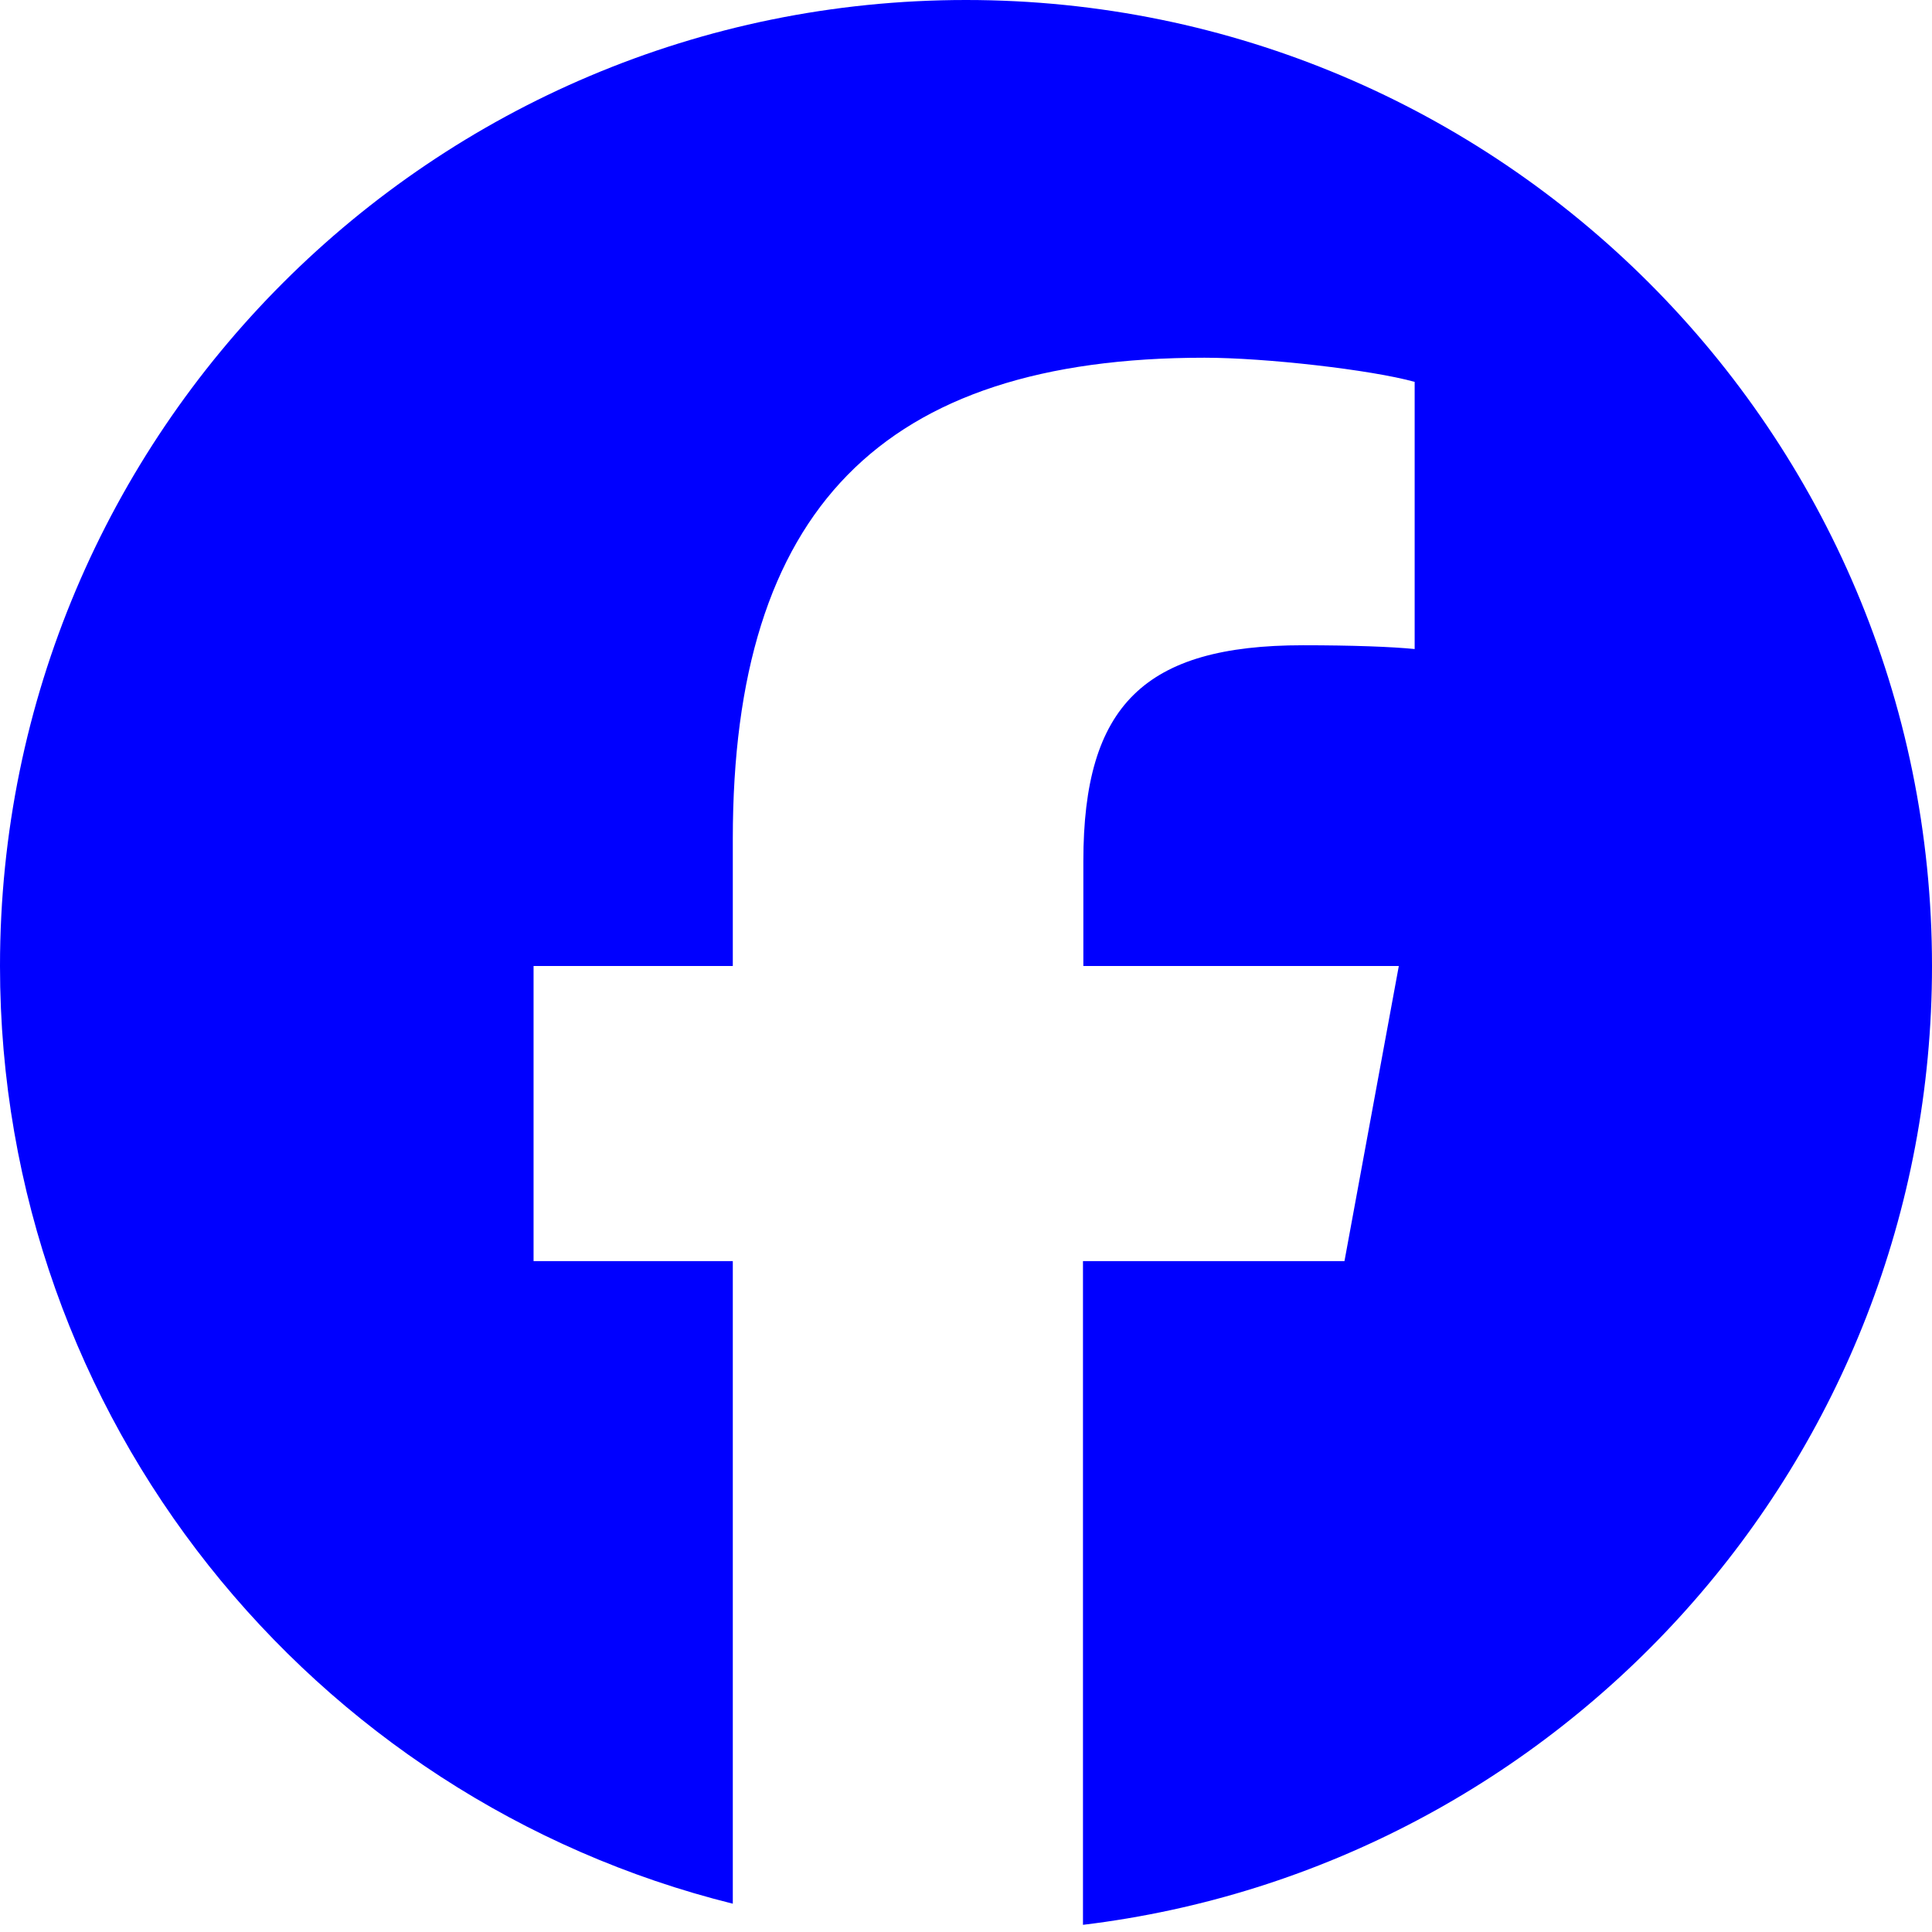
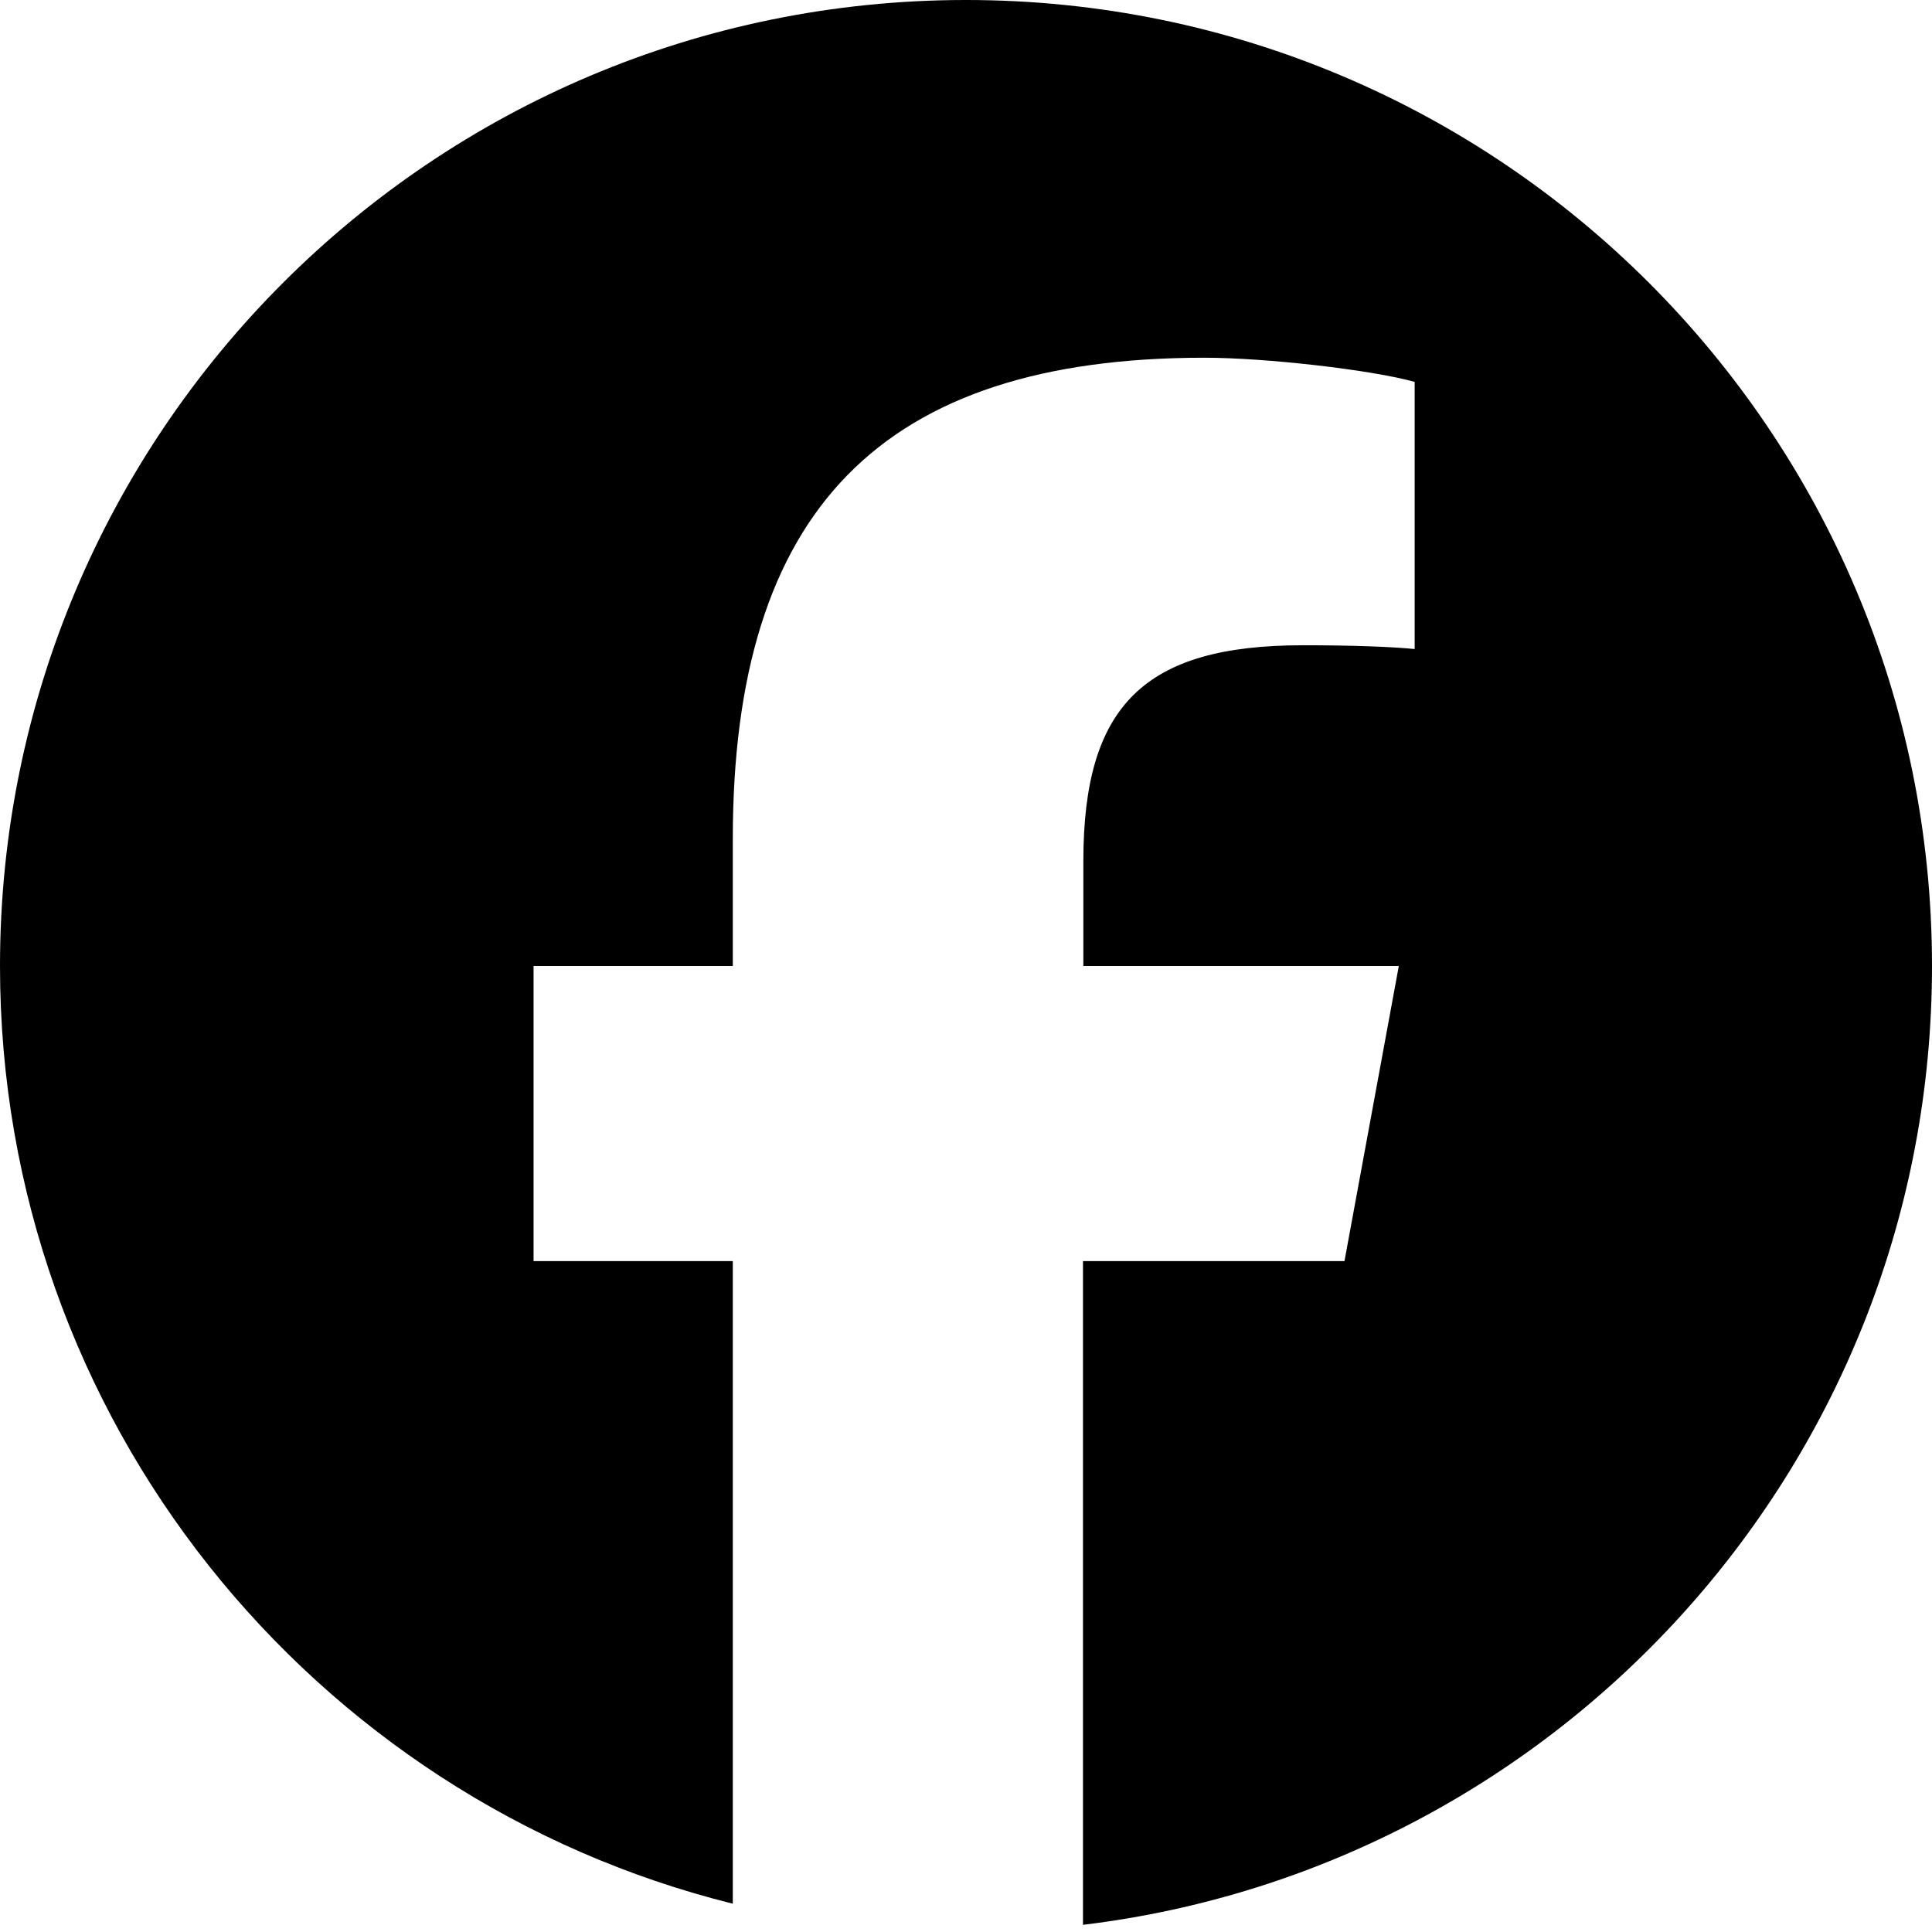
- <svg xmlns="http://www.w3.org/2000/svg" fill="blue" viewBox="0 0 512 512">
+ <svg xmlns="http://www.w3.org/2000/svg" viewBox="0 0 512 512">
  <path d="M512 256C512 114.6 397.4 0 256 0S0 114.6 0 256C0 376 82.7 476.8 194.2 504.5V334.2H141.4V256h52.8V222.3c0-87.1 39.4-127.5 125-127.5c16.2 0 44.2 3.2 55.7 6.4V172c-6-.6-16.5-1-29.6-1c-42 0-58.2 15.9-58.2 57.2V256h83.6l-14.4 78.2H287V510.1C413.8 494.8 512 386.9 512 256h0z" />
</svg>
